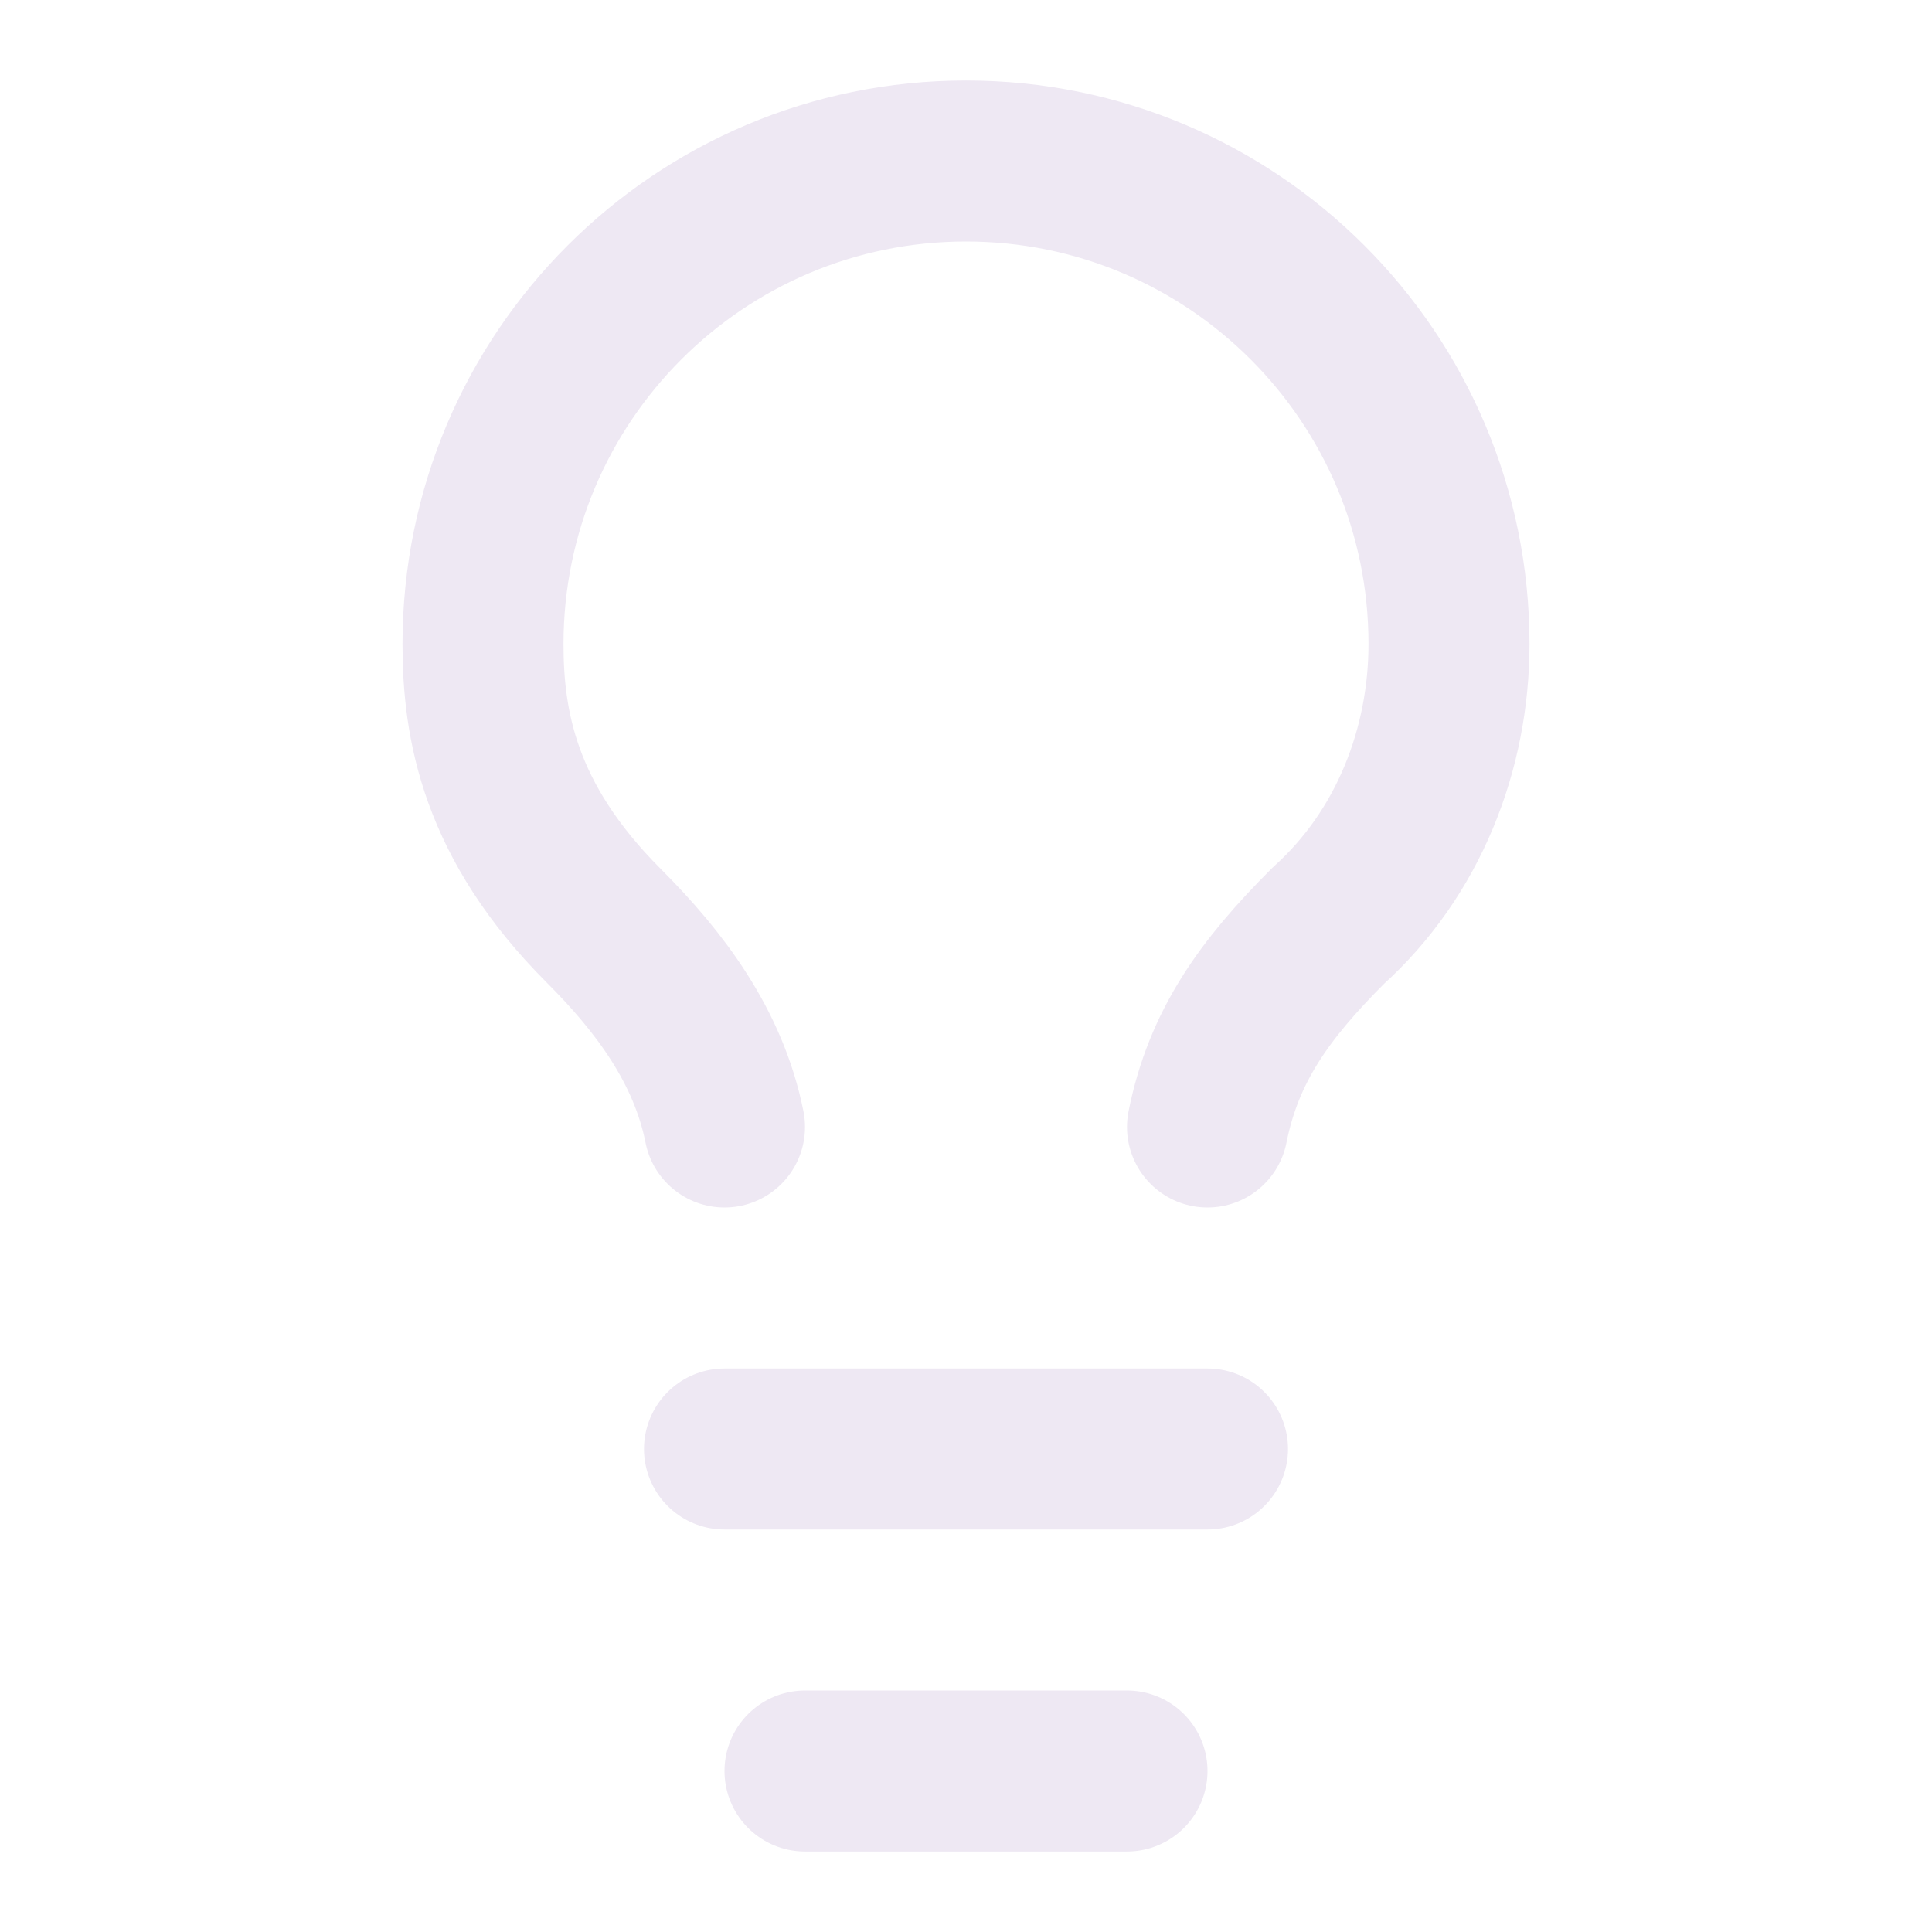
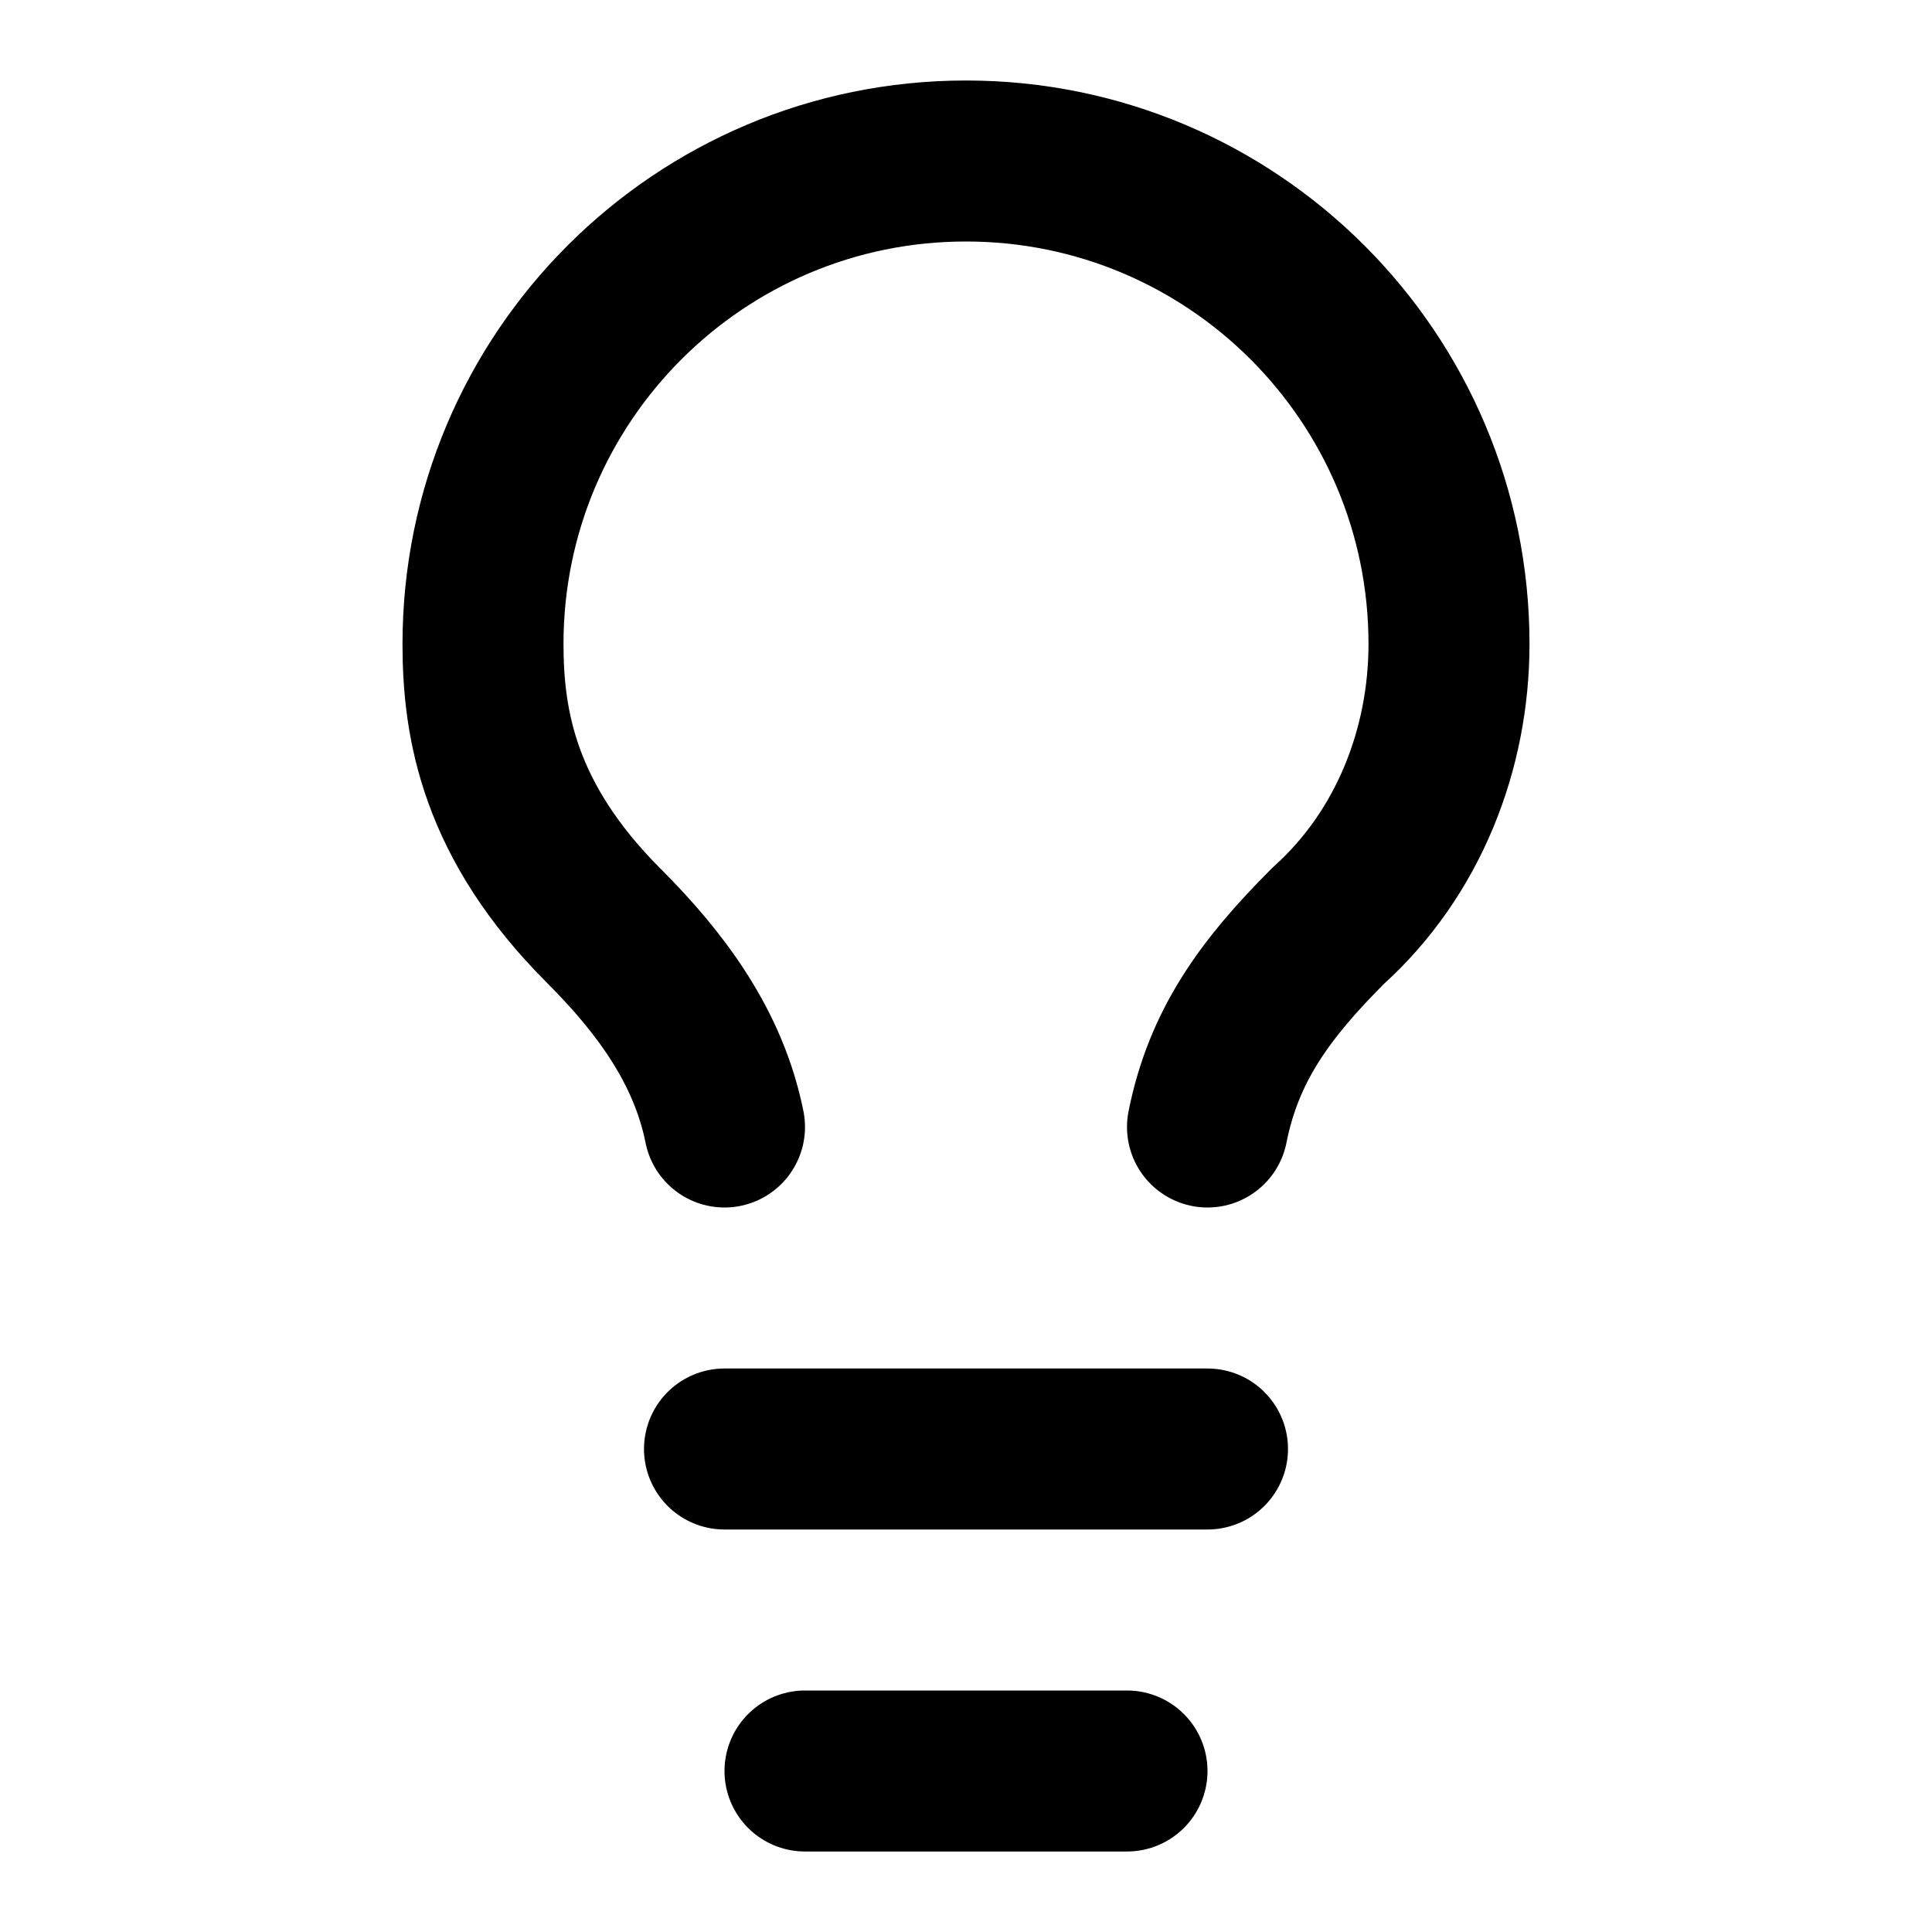
- <svg xmlns="http://www.w3.org/2000/svg" width="24" height="24" viewBox="0 0 24 24" fill="none" stroke="#eee8f3" stroke-width="2" stroke-linecap="round" stroke-linejoin="round">
+ <svg xmlns="http://www.w3.org/2000/svg" width="24" height="24" viewBox="0 0 24 24" fill="none" stroke="#000000" stroke-width="2" stroke-linecap="round" stroke-linejoin="round">
  <path d="M15 14c.2-1 .7-1.7 1.5-2.5 1-.9 1.5-2.2 1.5-3.5A6 6 0 0 0 6 8c0 1 .2 2.2 1.5 3.5.7.7 1.3 1.5 1.5 2.5" />
  <path d="M9 18h6" />
  <path d="M10 22h4" />
</svg>
